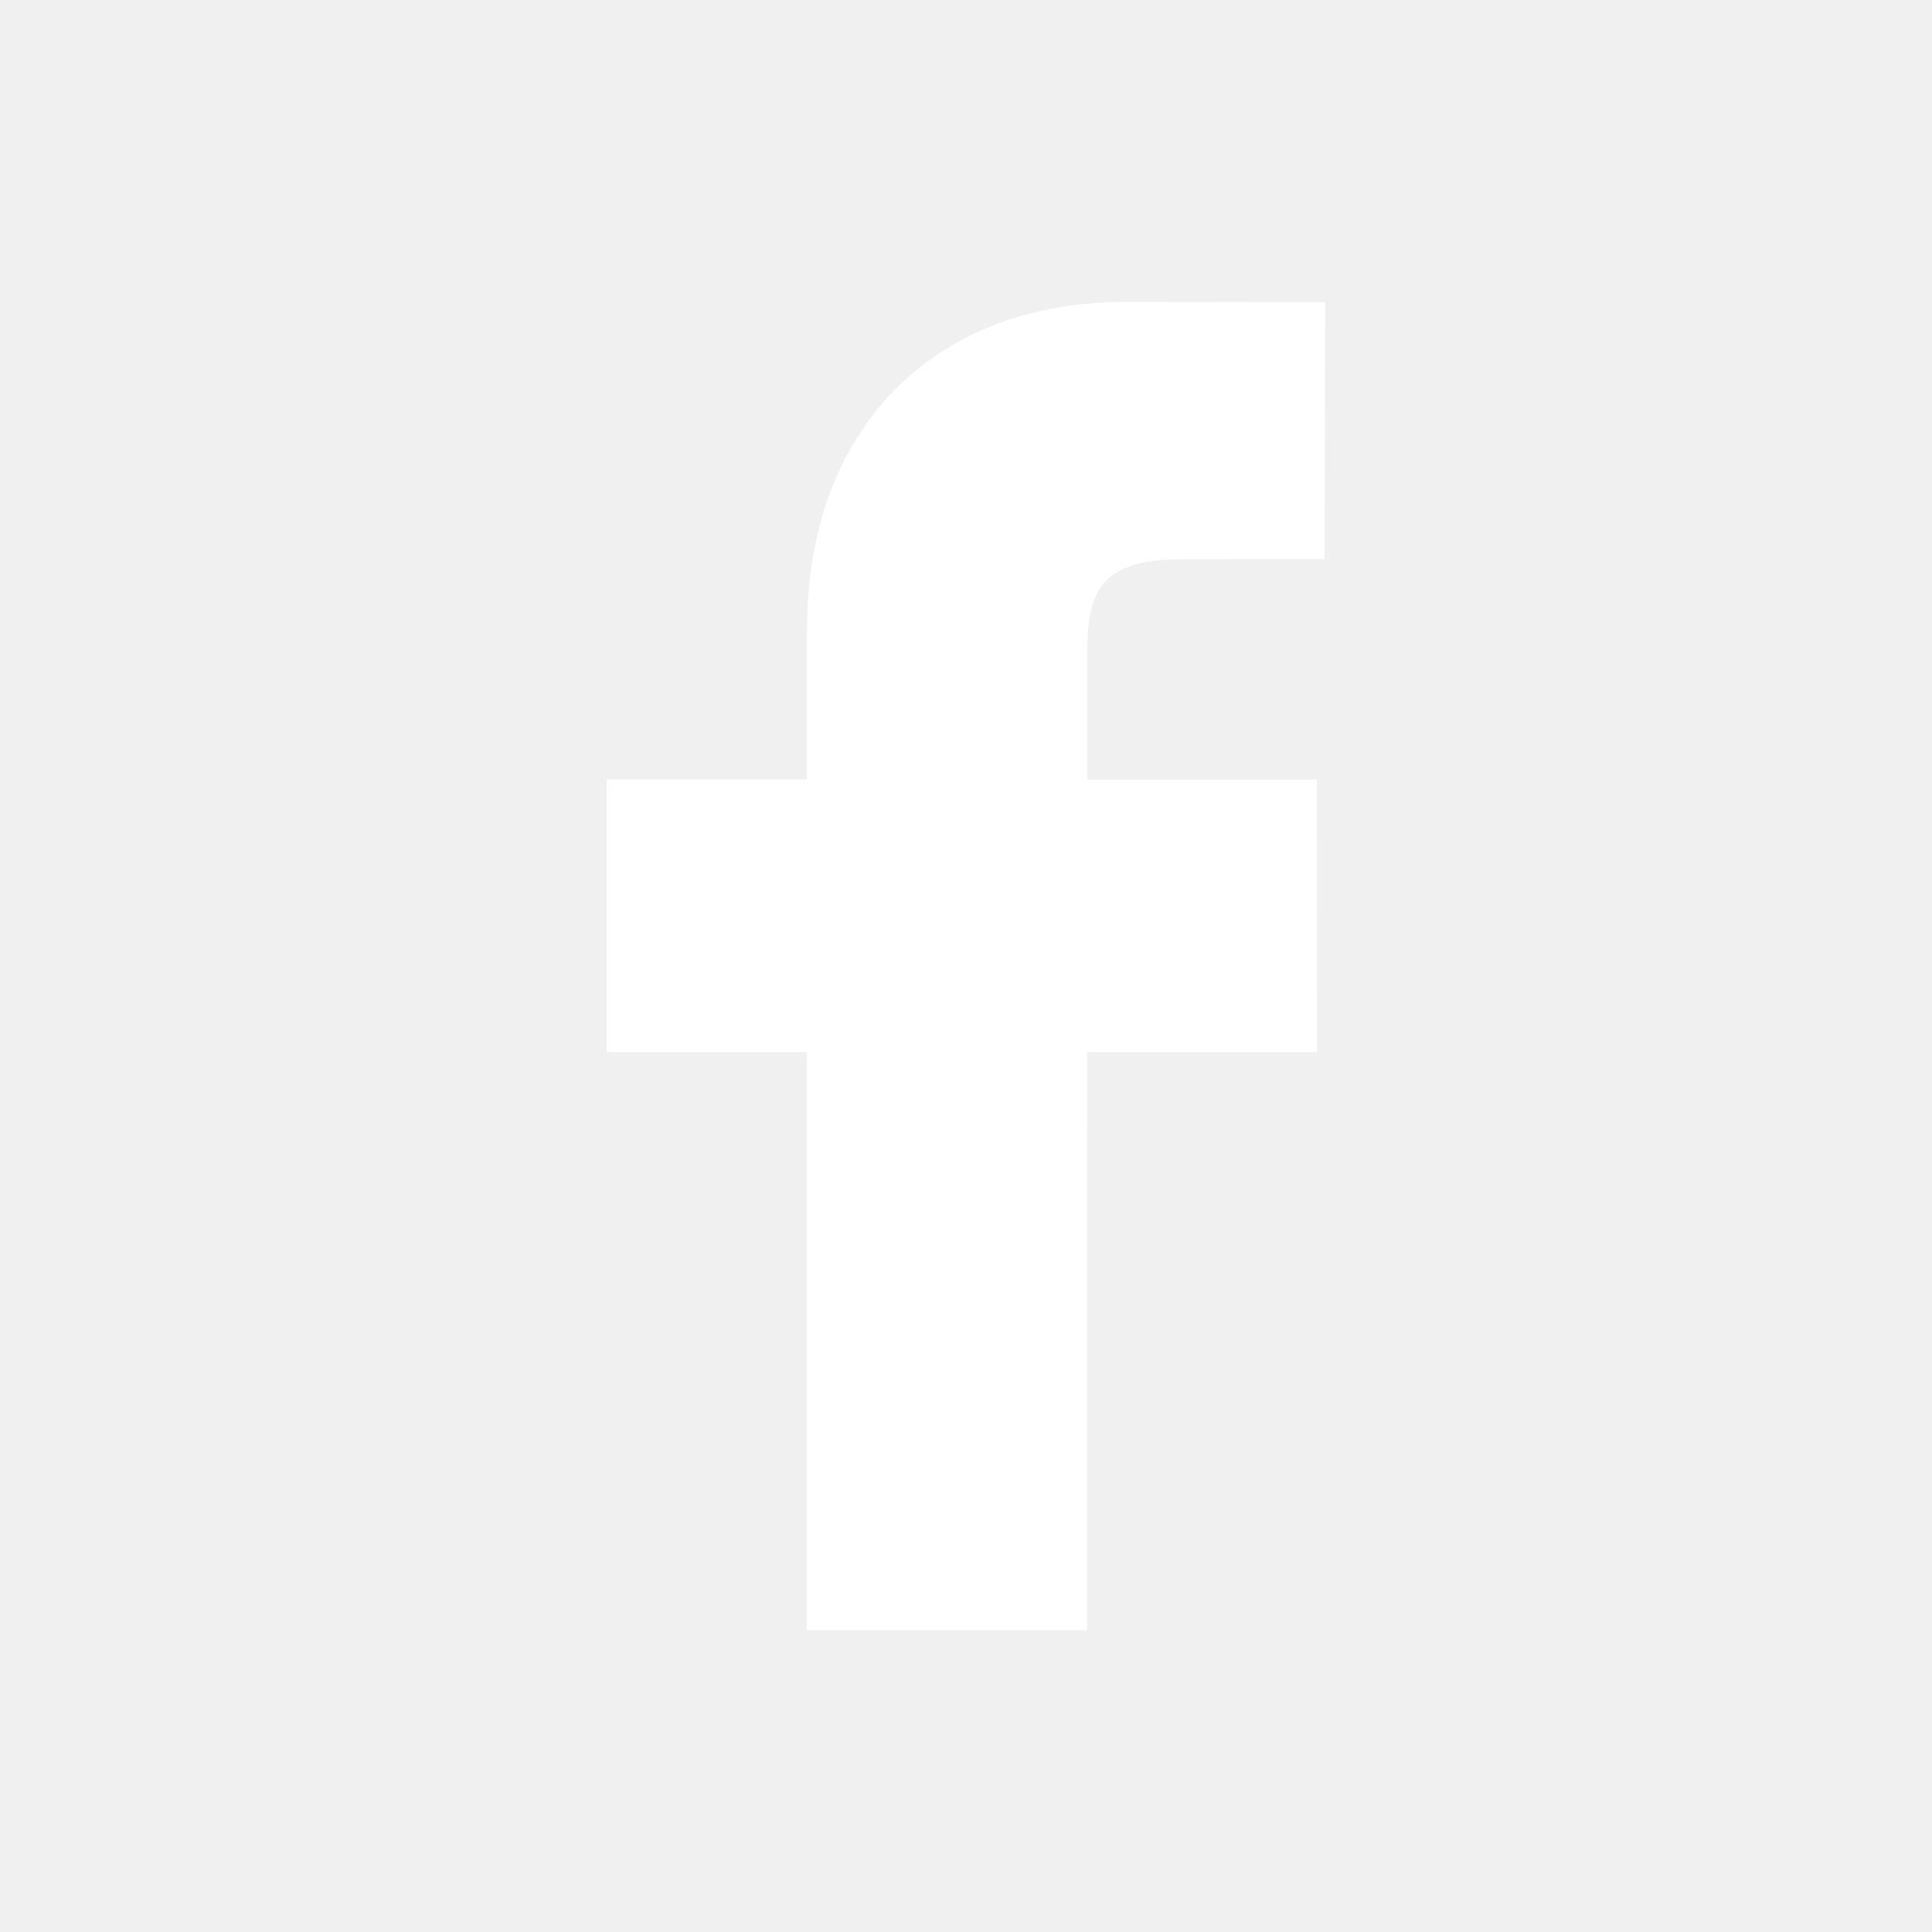
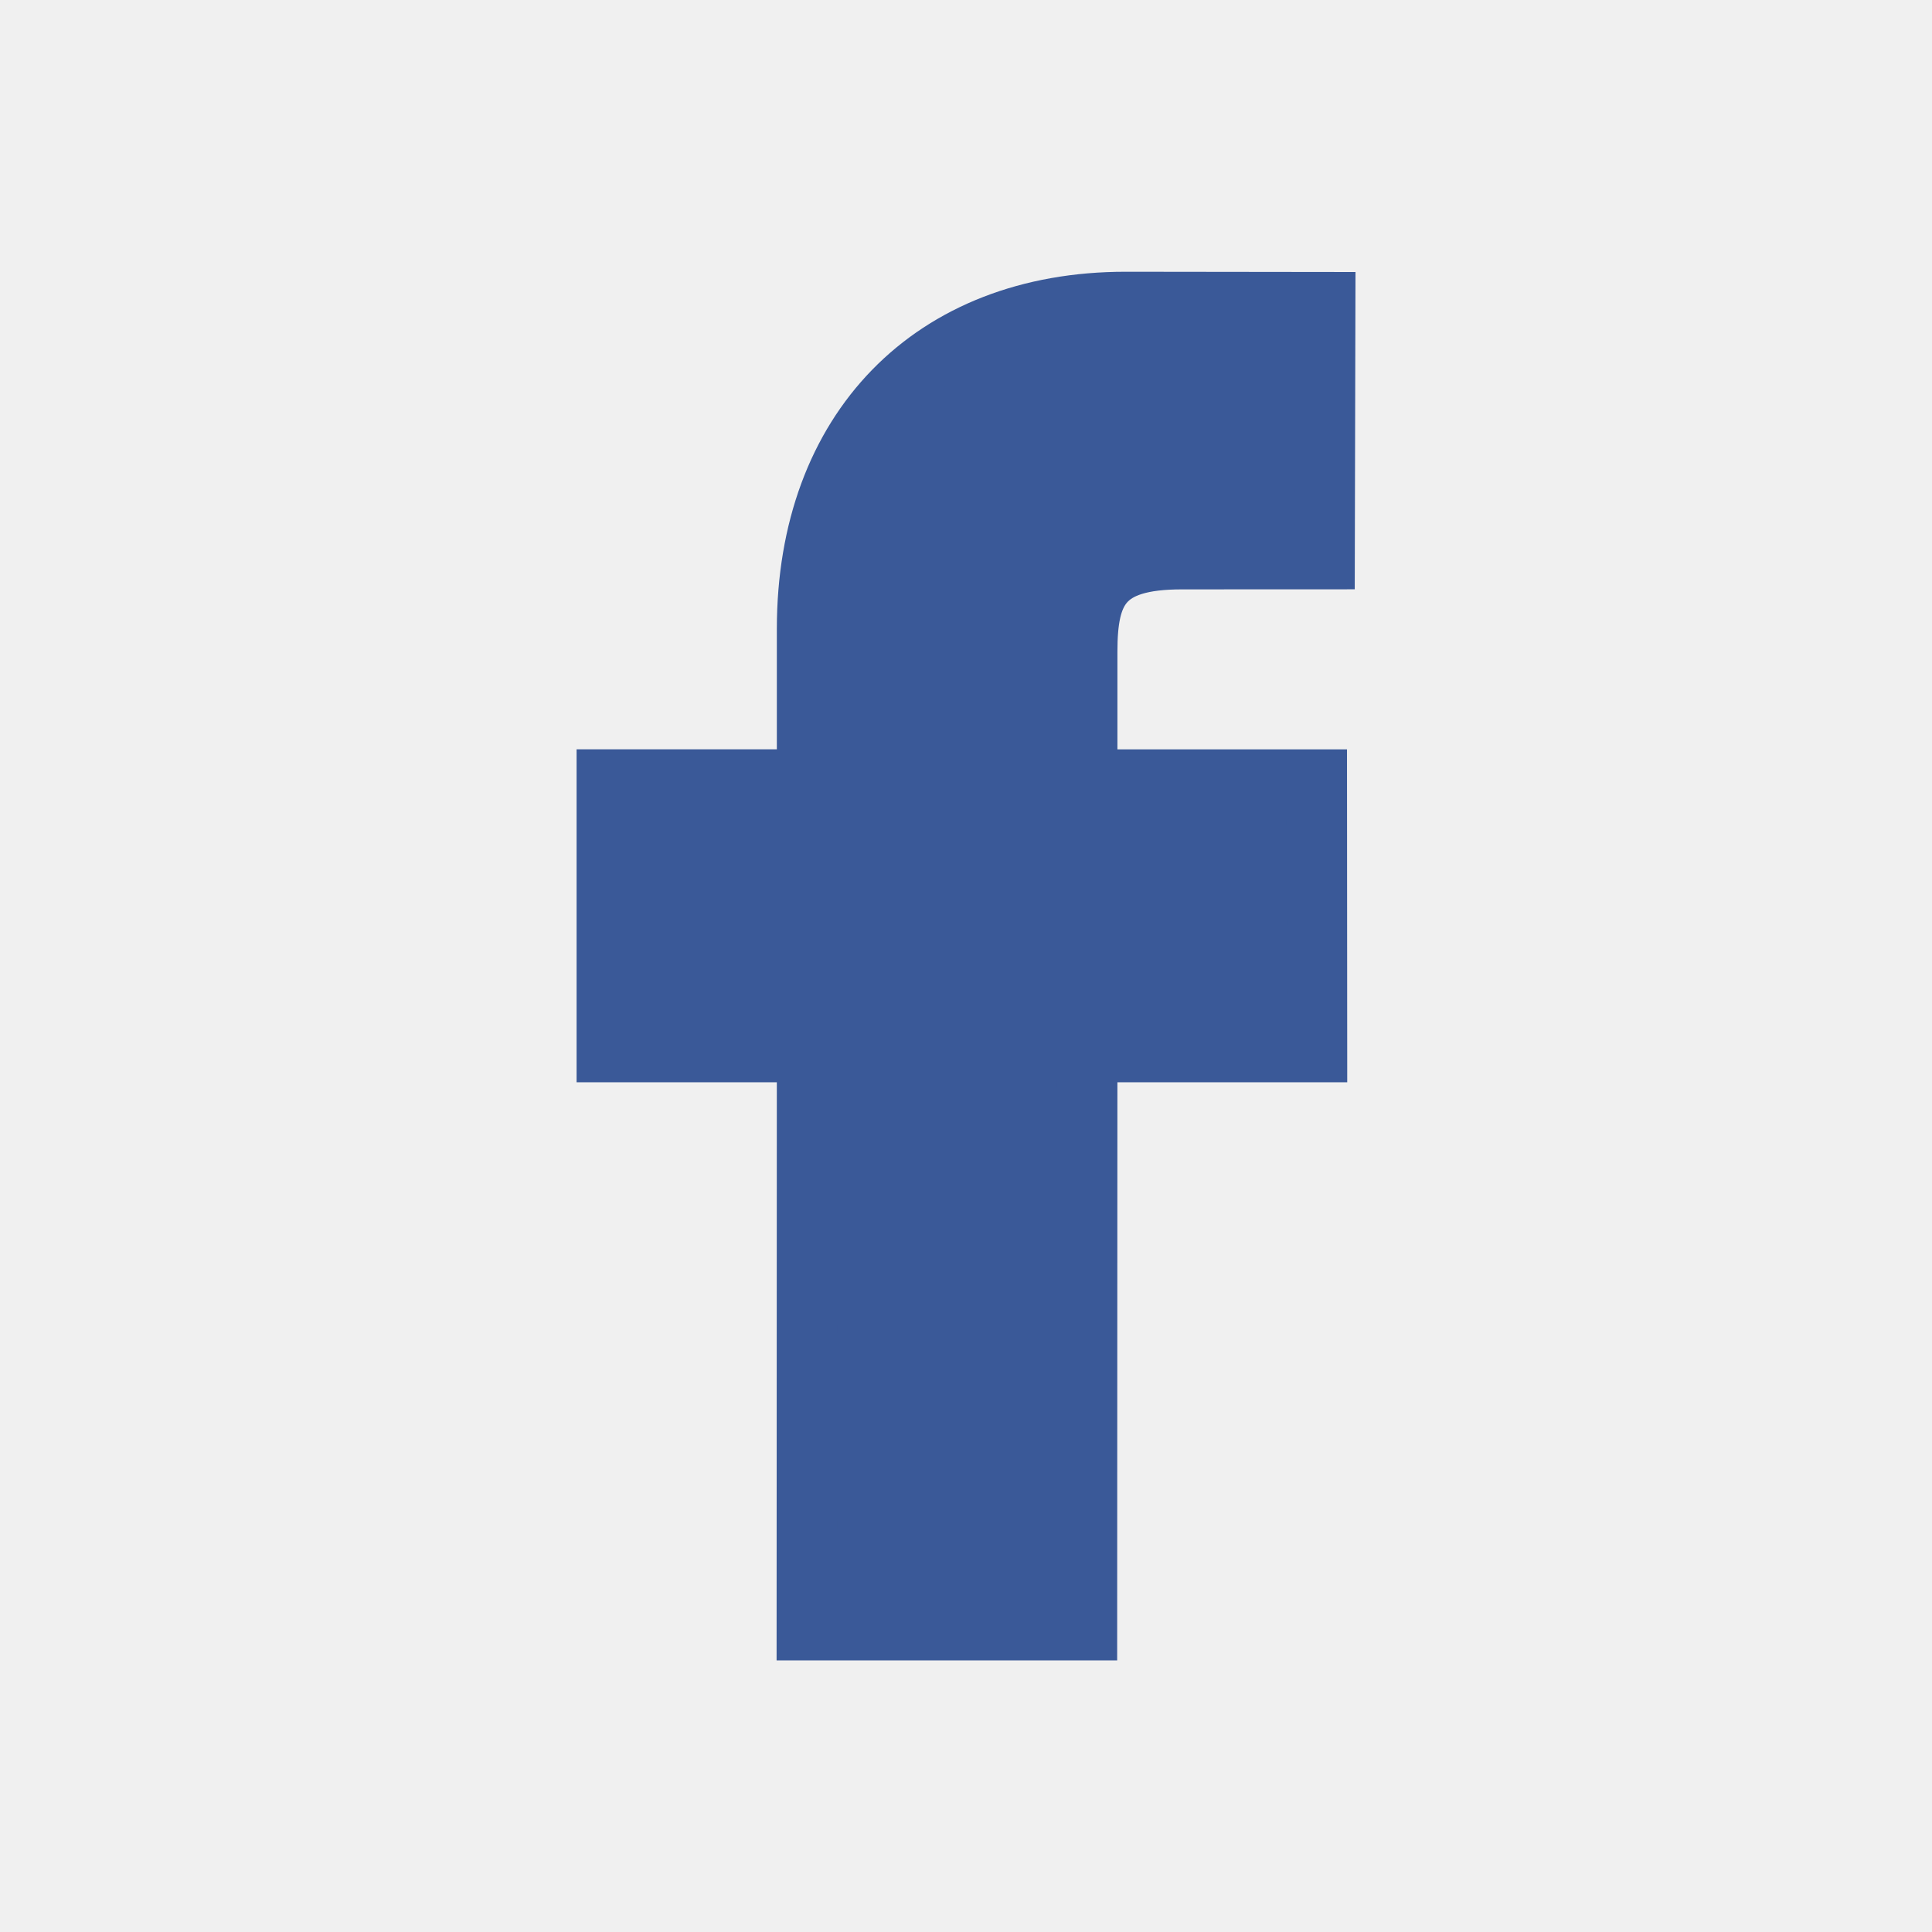
- <svg xmlns="http://www.w3.org/2000/svg" fill="#FFFFFF" width="800px" height="800px" viewBox="0 0 32 32">
+ <svg xmlns="http://www.w3.org/2000/svg" fill="#3a5998" stroke="#3a5998" width="800px" height="800px" viewBox="0 0 32 32">
  <path d="M21.95 5.005l-3.306-.004c-3.206 0-5.277 2.124-5.277 5.415v2.495H10.05v4.515h3.317l-.004 9.575h4.641l.004-9.575h3.806l-.003-4.514h-3.803v-2.117c0-1.018.241-1.533 1.566-1.533l2.366-.001.01-4.256z" />
</svg>
